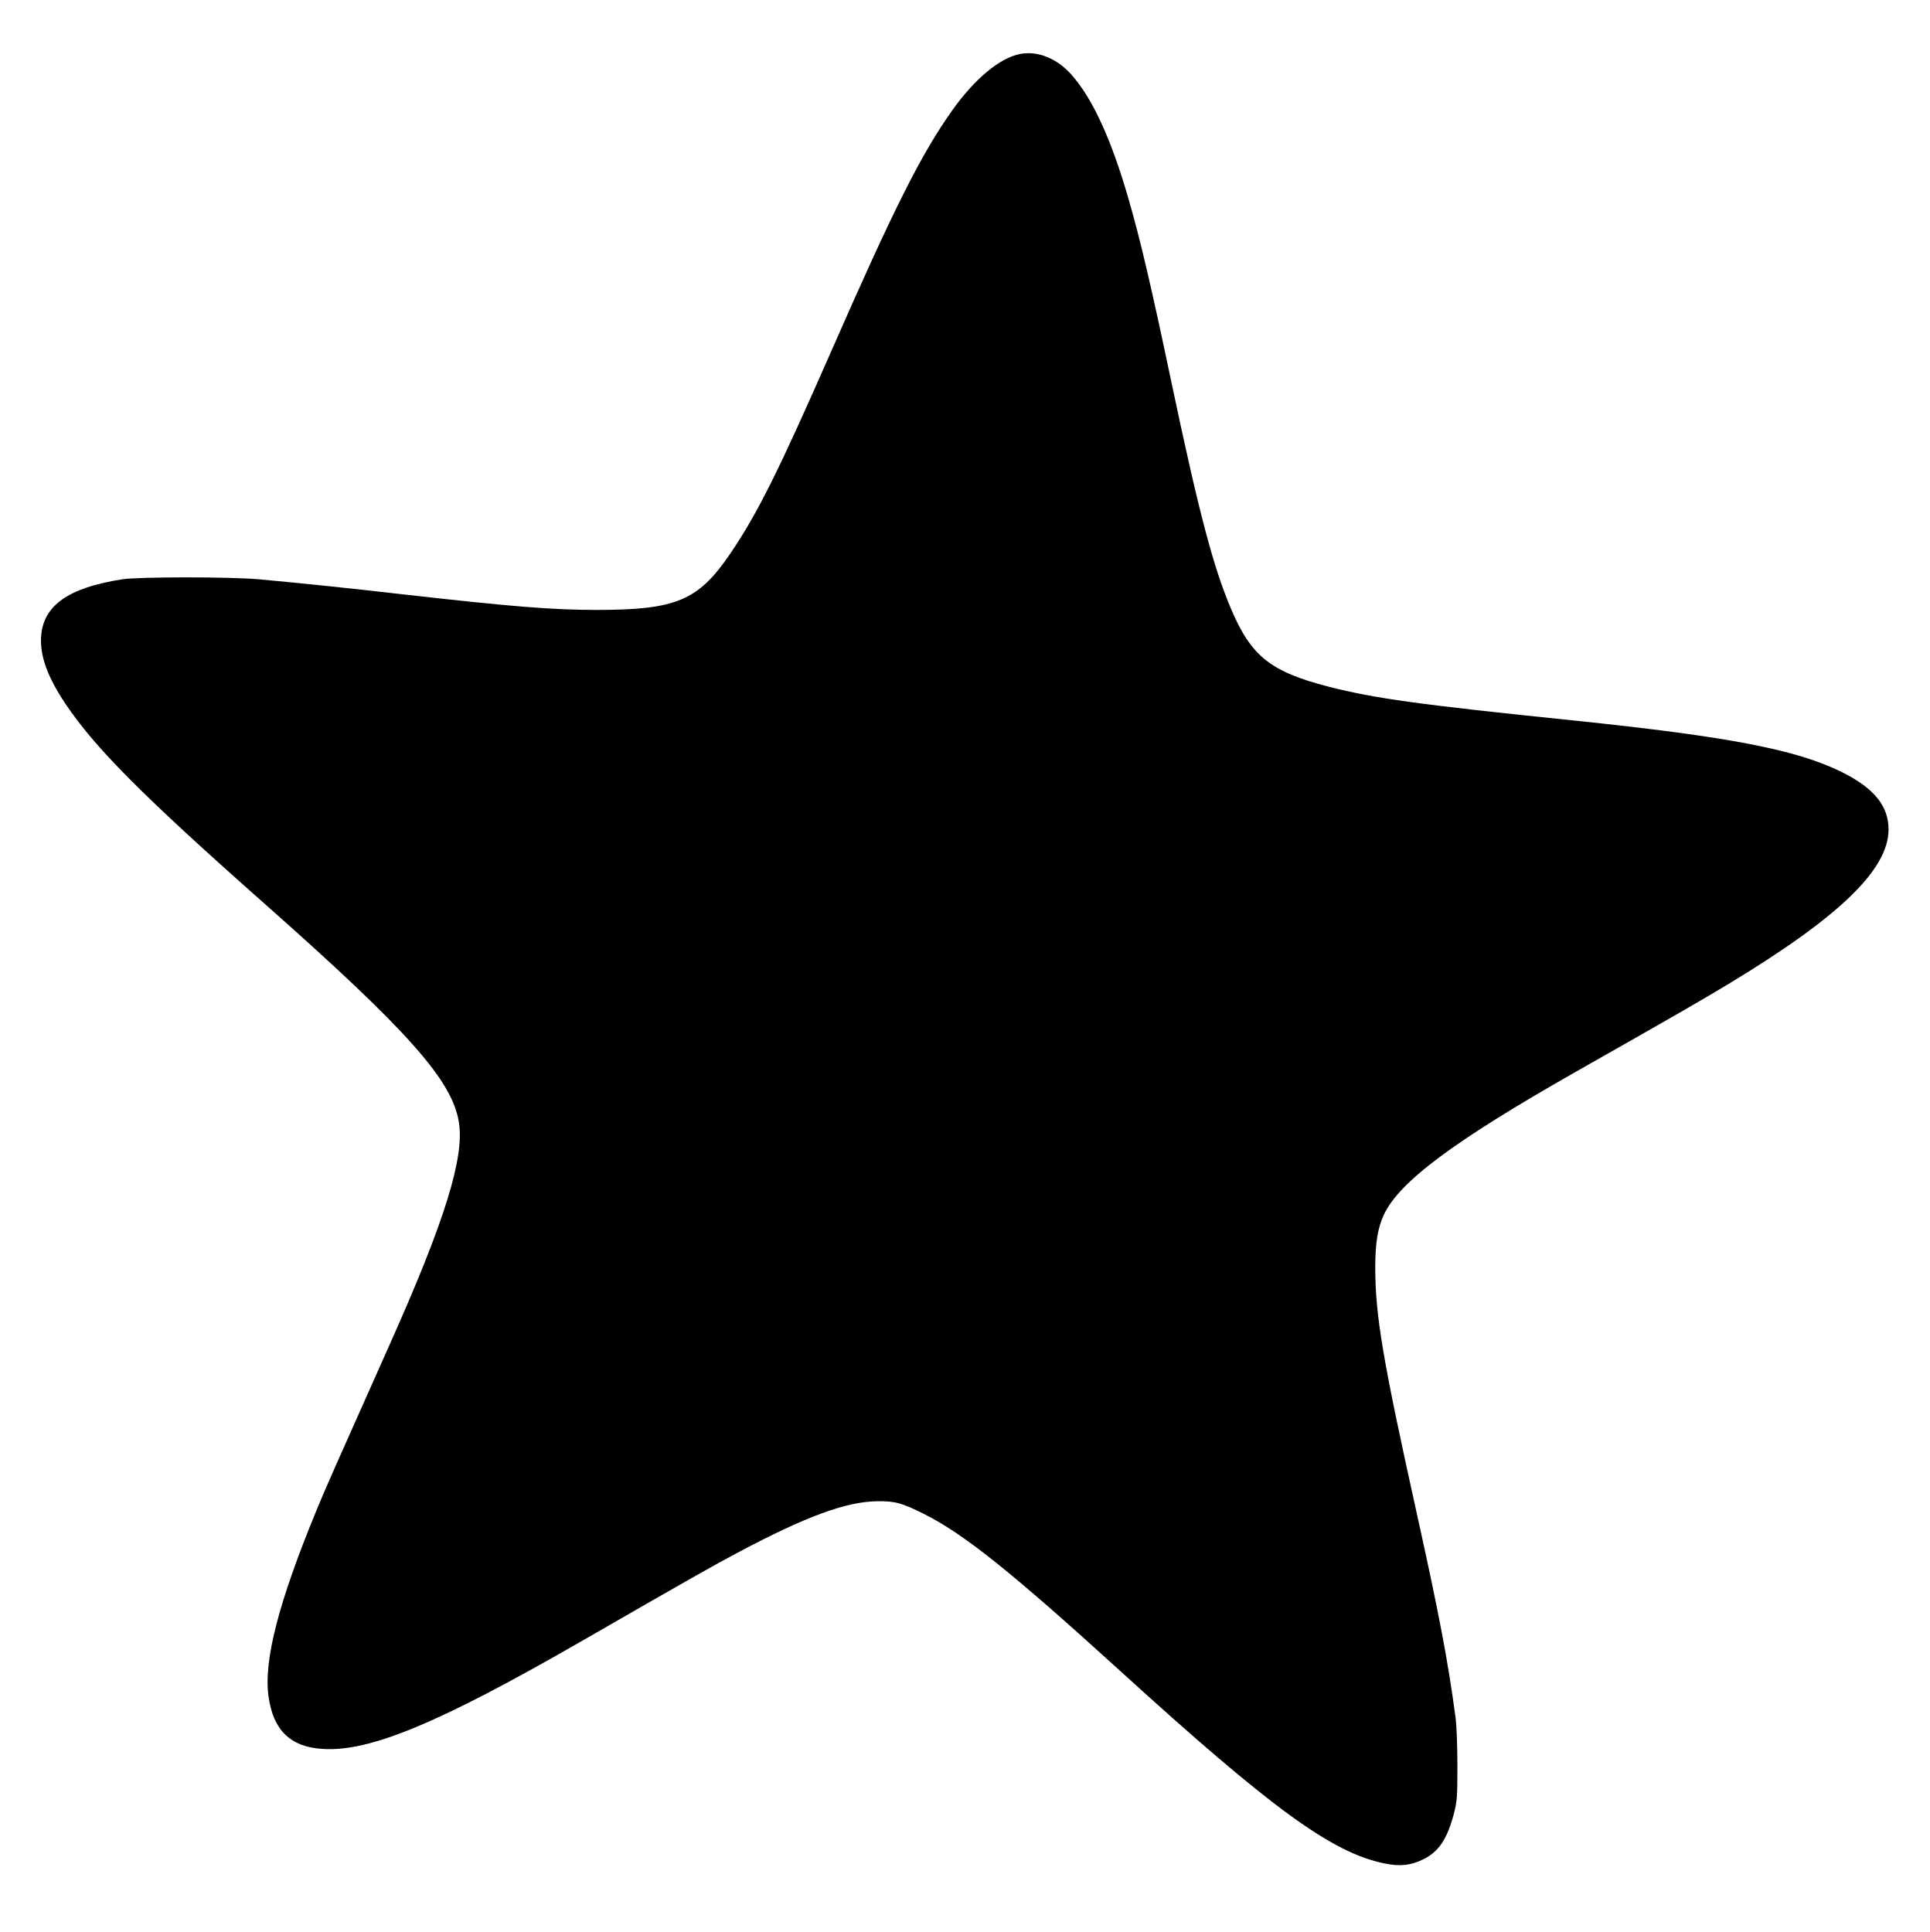
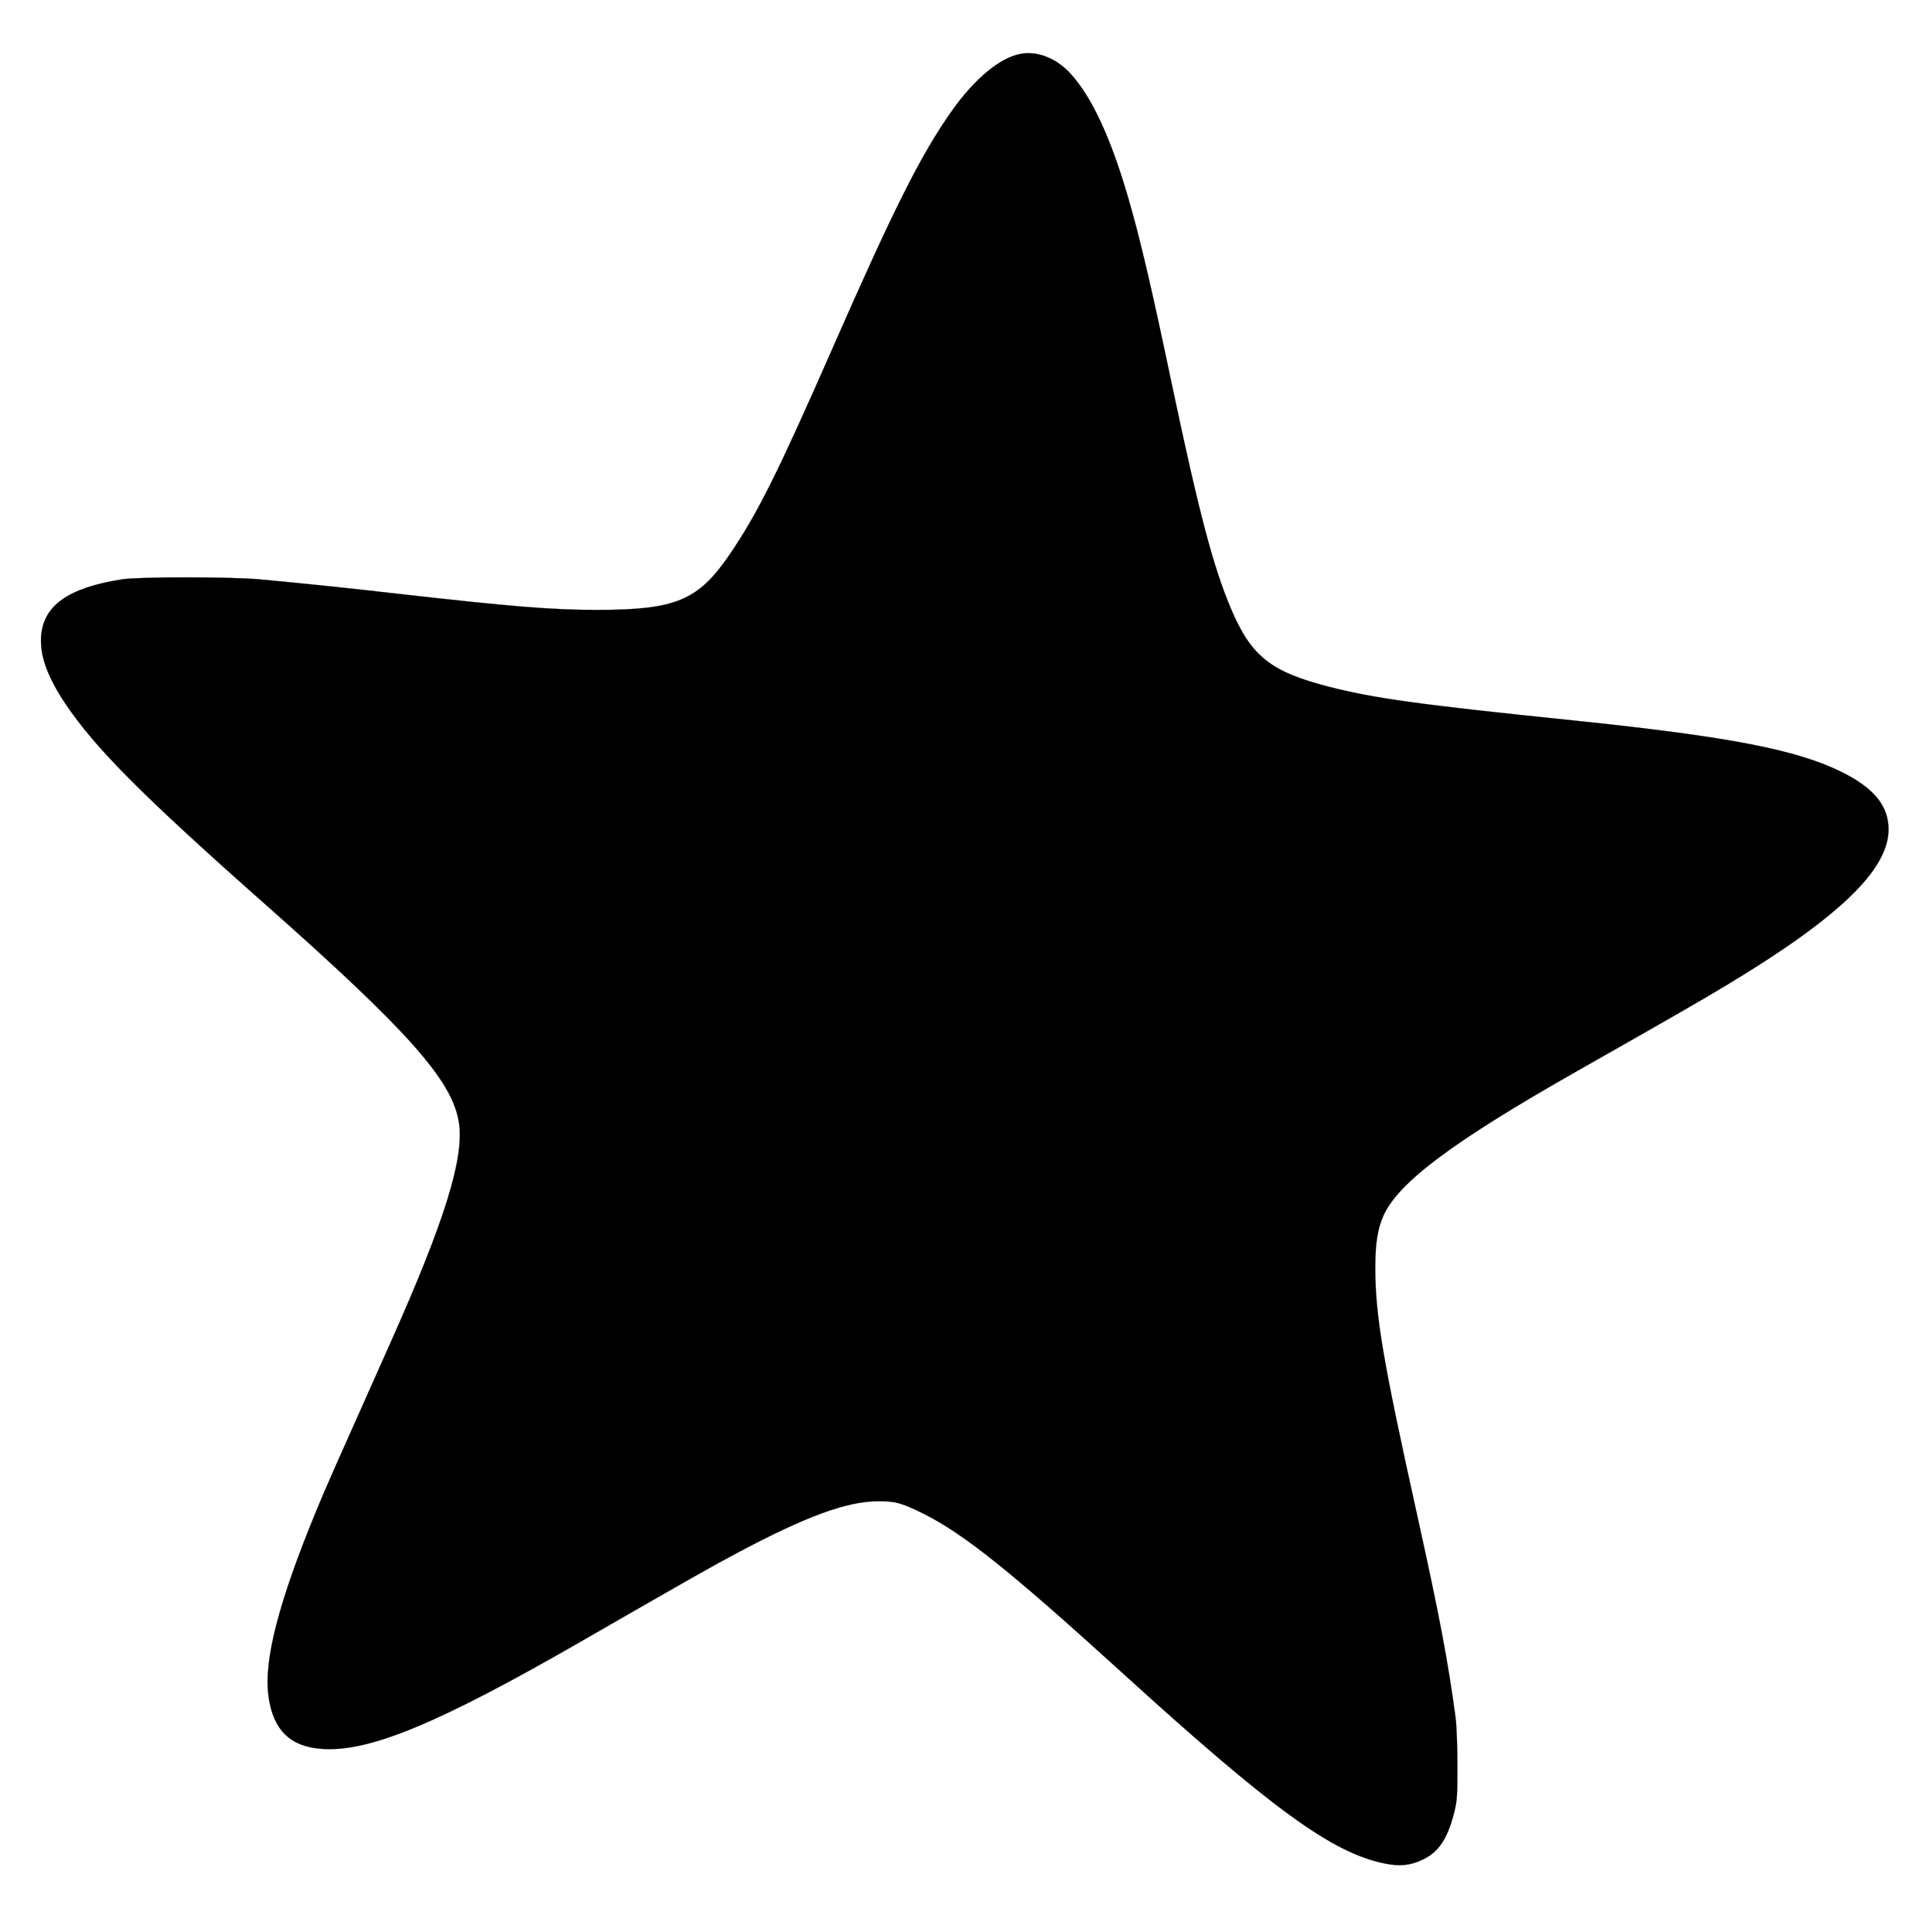
<svg xmlns="http://www.w3.org/2000/svg" version="1.0" width="1278pt" height="1280pt" viewBox="0 0 1278 1280" preserveAspectRatio="xMidYMid meet">
-   <g transform="translate(0,1280) scale(0.1,-0.1)" fill="#000000" stroke="none">
+   <g transform="translate(0,1280) scale(0.1,-0.1)" fill="#000000" stroke="#000">
    <path d="M6760 12443 c-137 -26 -302 -163 -453 -375 -207 -293 -384 -645 -802 -1598 -347 -790 -486 -1070 -667 -1337 -211 -311 -357 -373 -878 -374 -303 0 -573 22 -1315 106 -310 36 -666 73 -930 97 -191 17 -792 17 -905 0 -359 -56 -525 -174 -538 -382 -7 -128 43 -265 161 -442 197 -294 514 -612 1317 -1323 955 -845 1247 -1174 1290 -1452 37 -234 -95 -656 -453 -1458 -364 -816 -430 -963 -490 -1110 -252 -611 -352 -998 -318 -1236 31 -222 145 -333 357 -346 311 -21 768 169 1699 704 749 431 885 508 1051 596 451 240 718 338 924 341 121 1 161 -10 310 -84 265 -133 574 -380 1300 -1040 1006 -916 1405 -1206 1752 -1276 102 -21 173 -13 255 27 103 50 160 135 204 304 21 81 23 111 23 315 0 125 -5 267 -12 320 -51 379 -107 674 -253 1335 -229 1034 -279 1327 -279 1647 0 162 16 260 55 346 101 221 462 490 1275 952 661 375 831 473 1005 578 739 446 1065 761 1065 1027 0 155 -96 273 -306 378 -300 150 -748 236 -1764 342 -1052 108 -1334 148 -1637 225 -387 100 -514 201 -648 515 -117 276 -211 629 -391 1482 -135 644 -212 973 -289 1237 -115 398 -240 668 -380 824 -94 105 -221 156 -335 135z" />
  </g>
</svg>
